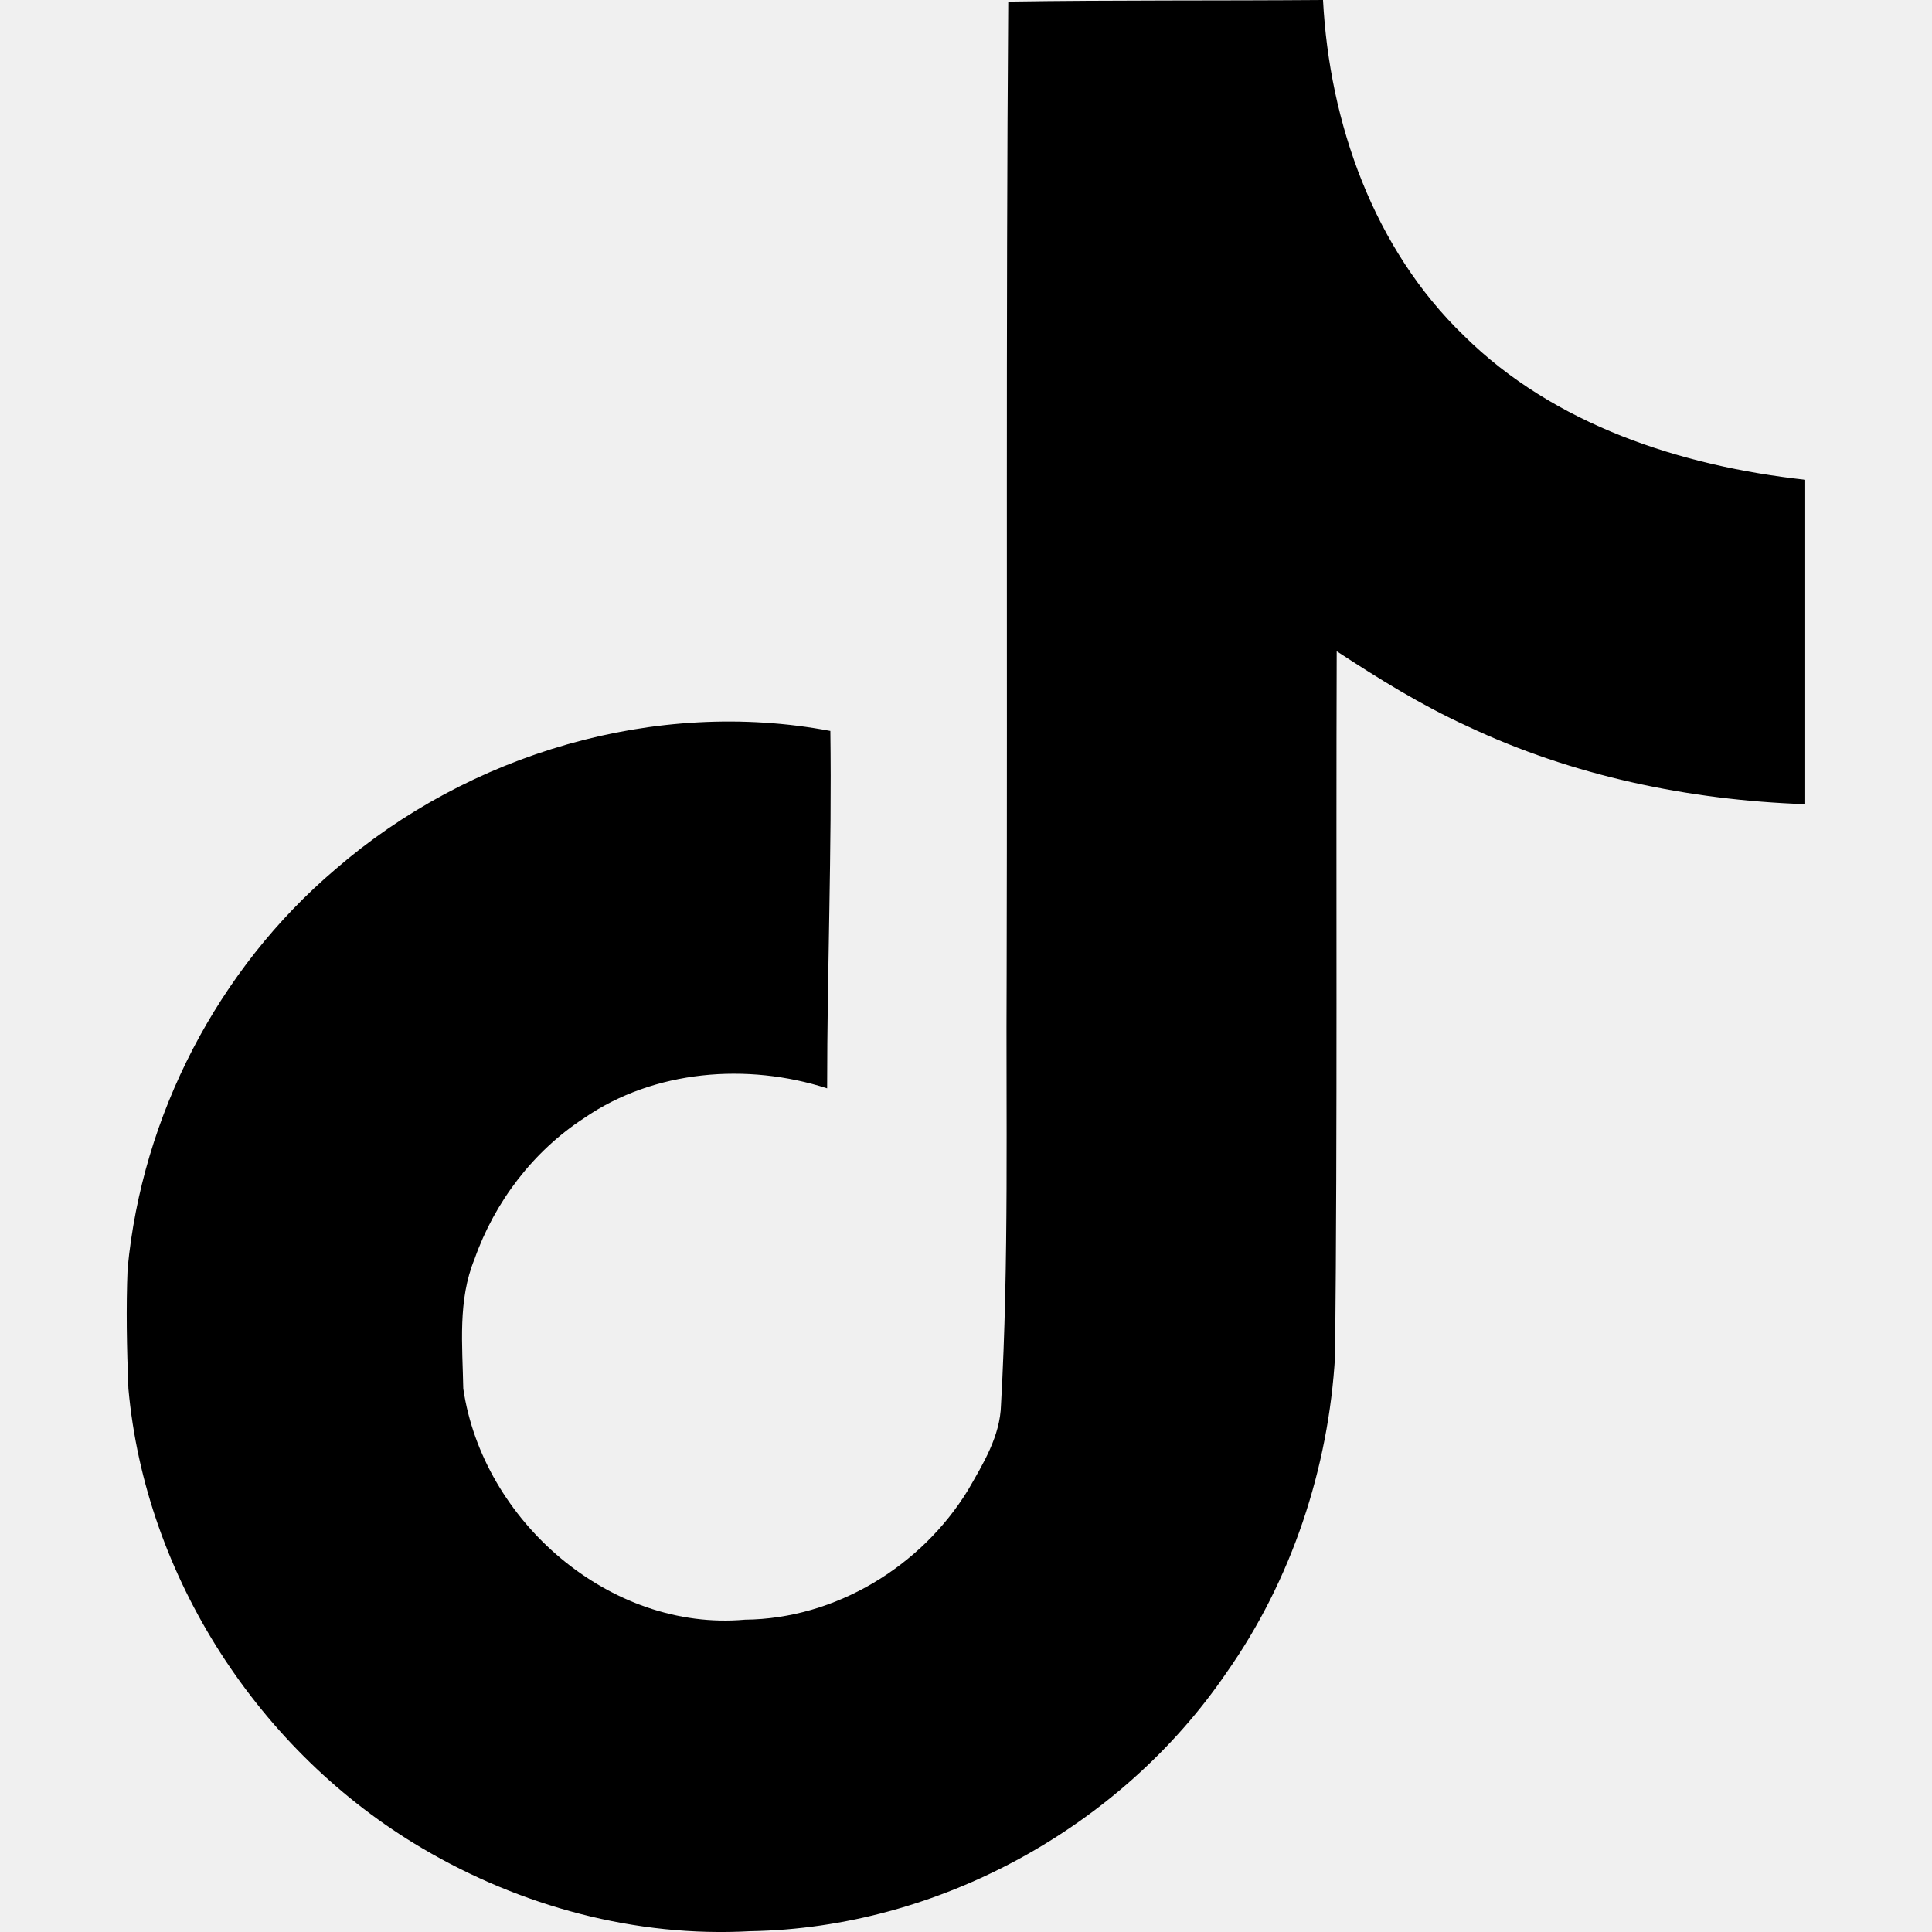
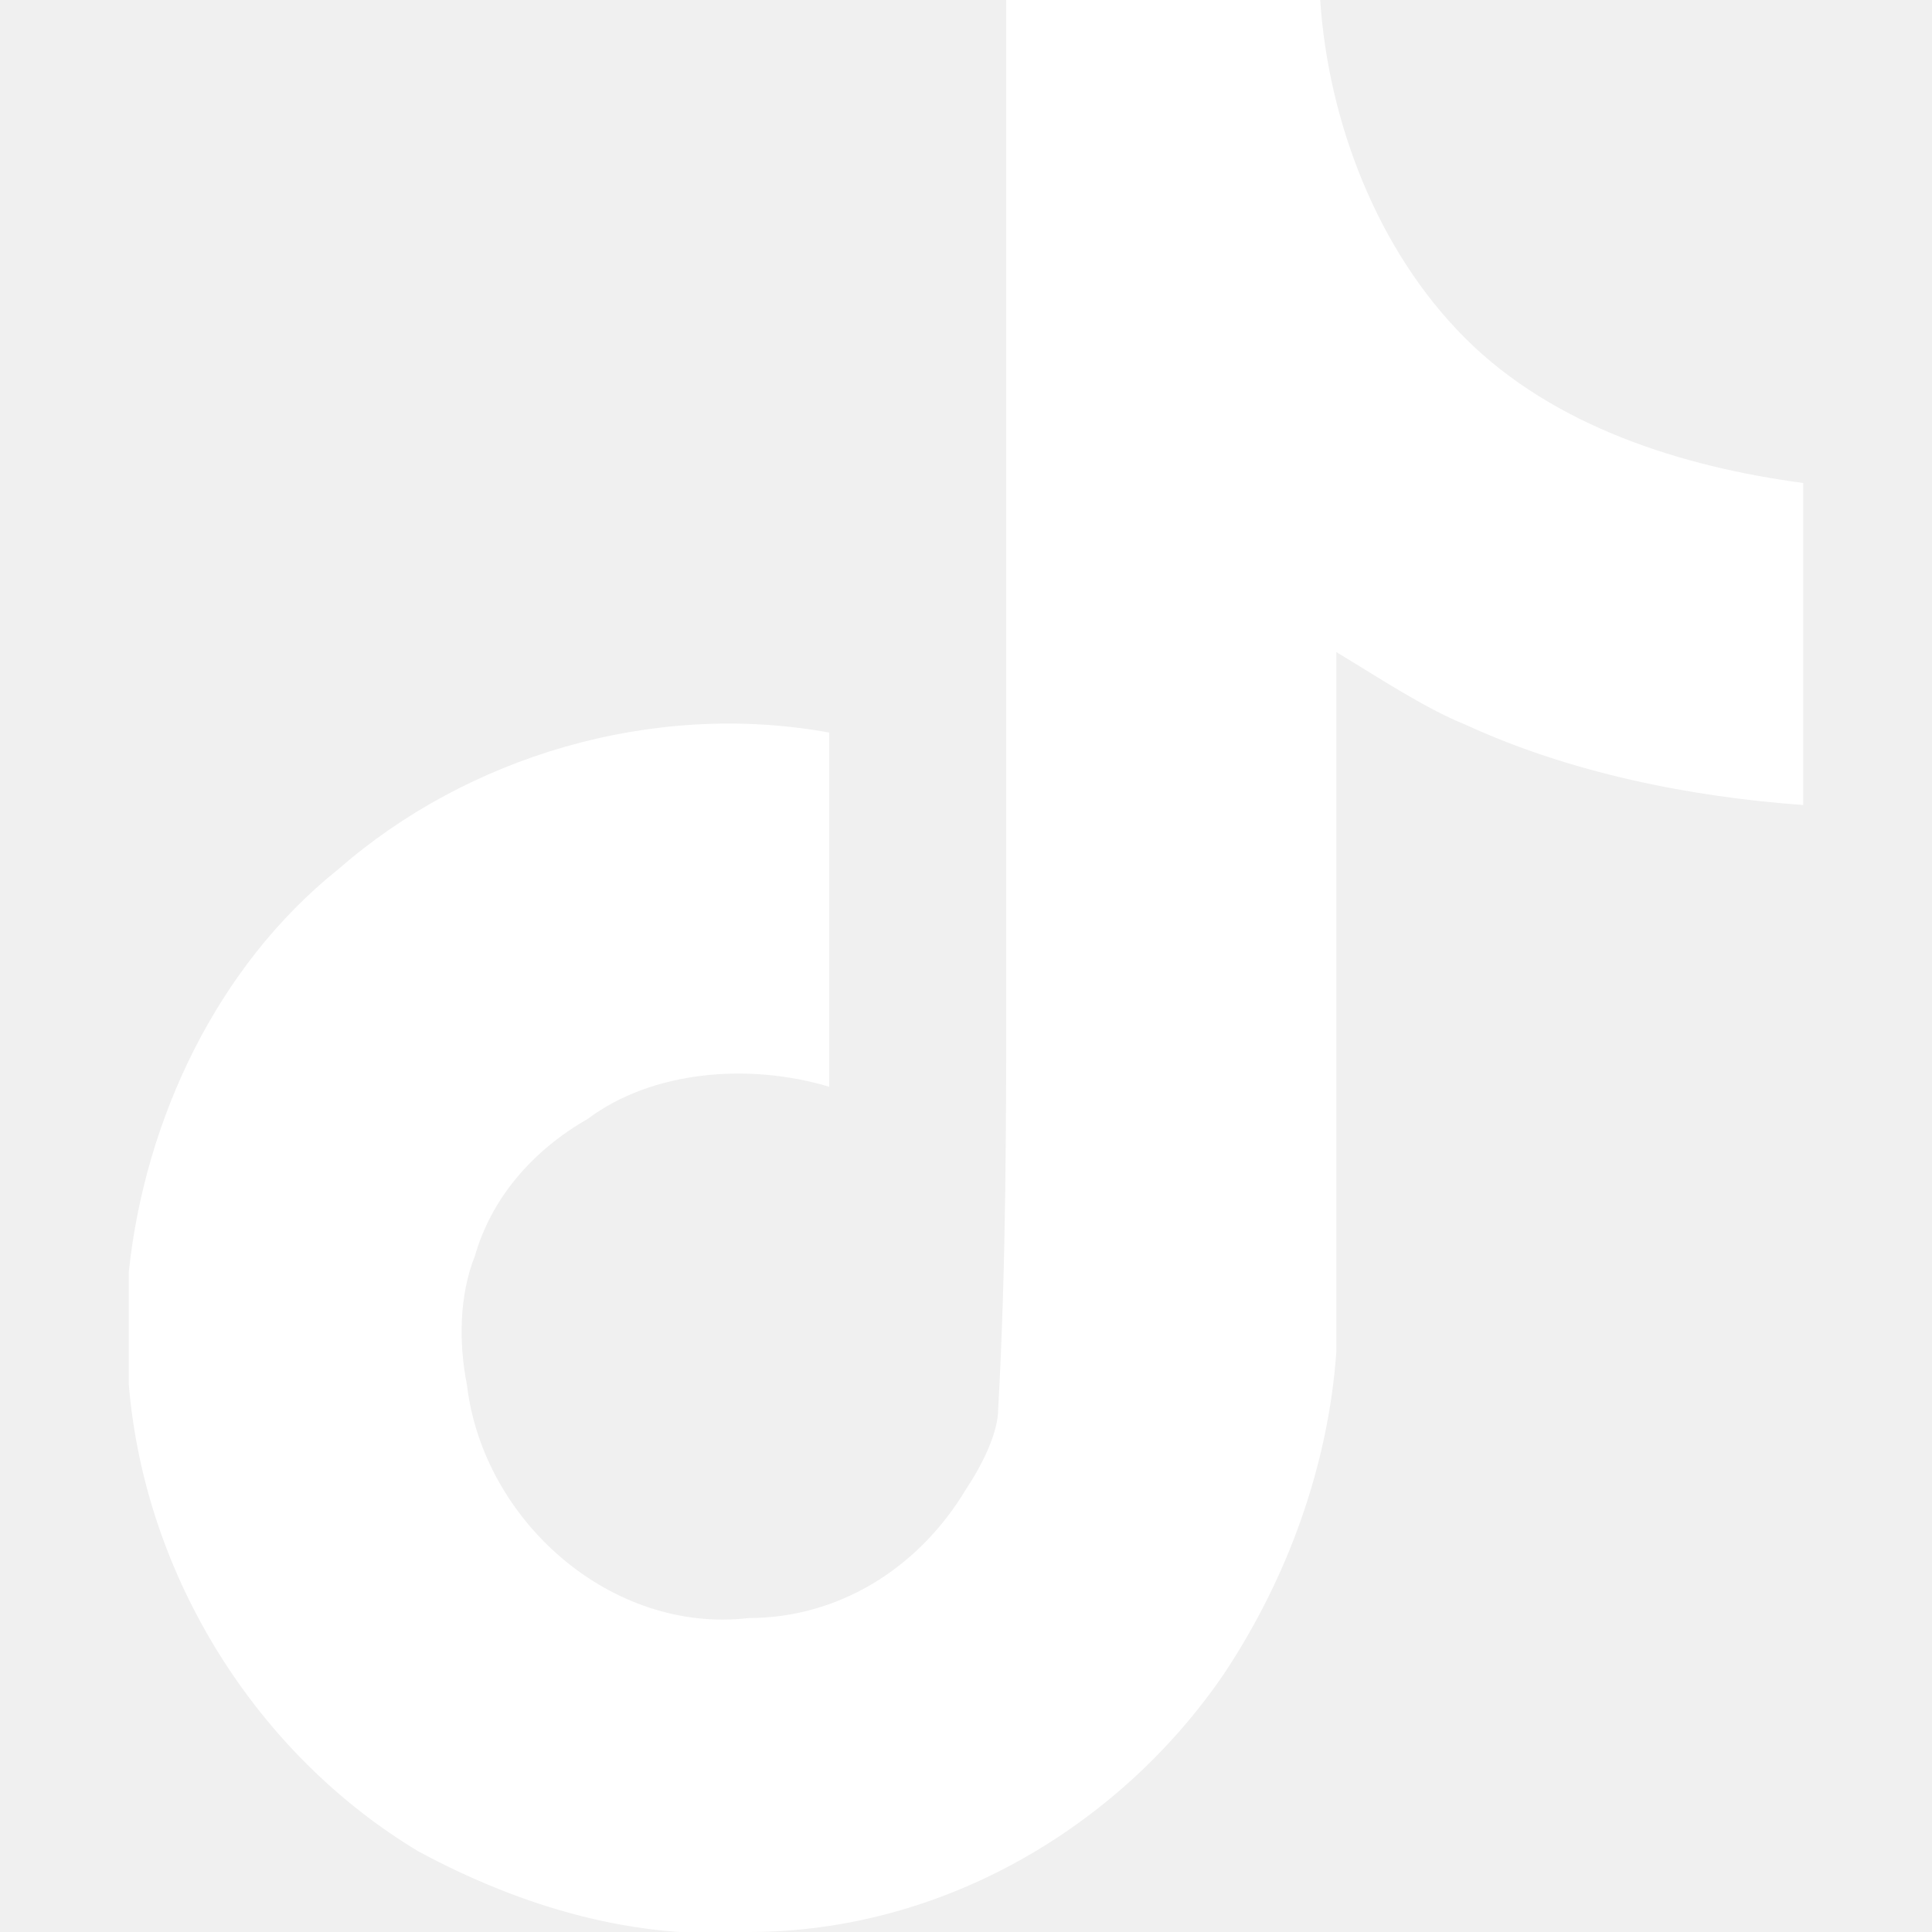
- <svg xmlns="http://www.w3.org/2000/svg" role="img" viewBox="0 0 24 24">
-   <path d="M12.525.02c1.31-.02 2.61-.01 3.91-.02.08 1.53.63 3.09 1.75 4.17 1.12 1.11 2.7 1.62 4.24 1.79v4.03c-1.44-.05-2.89-.35-4.2-.97-.57-.26-1.1-.59-1.62-.93-.01 2.92.01 5.84-.02 8.75-.08 1.4-.54 2.79-1.35 3.94-1.31 1.92-3.58 3.17-5.91 3.21-1.43.08-2.86-.31-4.08-1.03-2.02-1.19-3.44-3.37-3.65-5.71-.02-.5-.03-1-.01-1.49.18-1.9 1.12-3.72 2.58-4.96 1.66-1.44 3.98-2.13 6.15-1.72.02 1.48-.04 2.96-.04 4.44-.99-.32-2.15-.23-3.02.37-.63.41-1.11 1.04-1.36 1.75-.21.51-.15 1.07-.14 1.61.24 1.64 1.82 3.02 3.5 2.87 1.12-.01 2.19-.66 2.77-1.61.19-.33.4-.67.41-1.06.1-1.79.06-3.57.07-5.36.01-4.03-.01-8.05.02-12.07z" />
+ <svg xmlns="http://www.w3.org/2000/svg" version="1.2" viewBox="0 0 24 24" width="24" height="24">
+   <style>.a{fill:#fff}</style>
+   <path class="a" d="m12.5 0q2 0 3.9 0c0.1 1.5 0.7 3.1 1.8 4.2 1.1 1.1 2.7 1.6 4.2 1.8v4c-1.4-0.1-2.9-0.4-4.2-1-0.5-0.2-1.1-0.6-1.6-0.9 0 2.9 0 5.8 0 8.7-0.1 1.4-0.6 2.8-1.4 4-1.3 1.9-3.5 3.2-5.9 3.2-1.4 0.1-2.8-0.3-4.1-1-2-1.2-3.4-3.4-3.6-5.8q0-0.7 0-1.4c0.2-1.9 1.1-3.8 2.6-5 1.6-1.4 3.9-2.1 6.1-1.7 0 1.5 0 2.9 0 4.4-1-0.3-2.2-0.2-3 0.4-0.7 0.4-1.2 1-1.4 1.7-0.2 0.5-0.2 1.1-0.1 1.6 0.2 1.7 1.8 3.1 3.5 2.9 1.1 0 2.1-0.6 2.7-1.6 0.2-0.3 0.4-0.7 0.4-1 0.1-1.8 0.1-3.6 0.1-5.4 0-4 0-8.1 0-12.1z" />
</svg>
